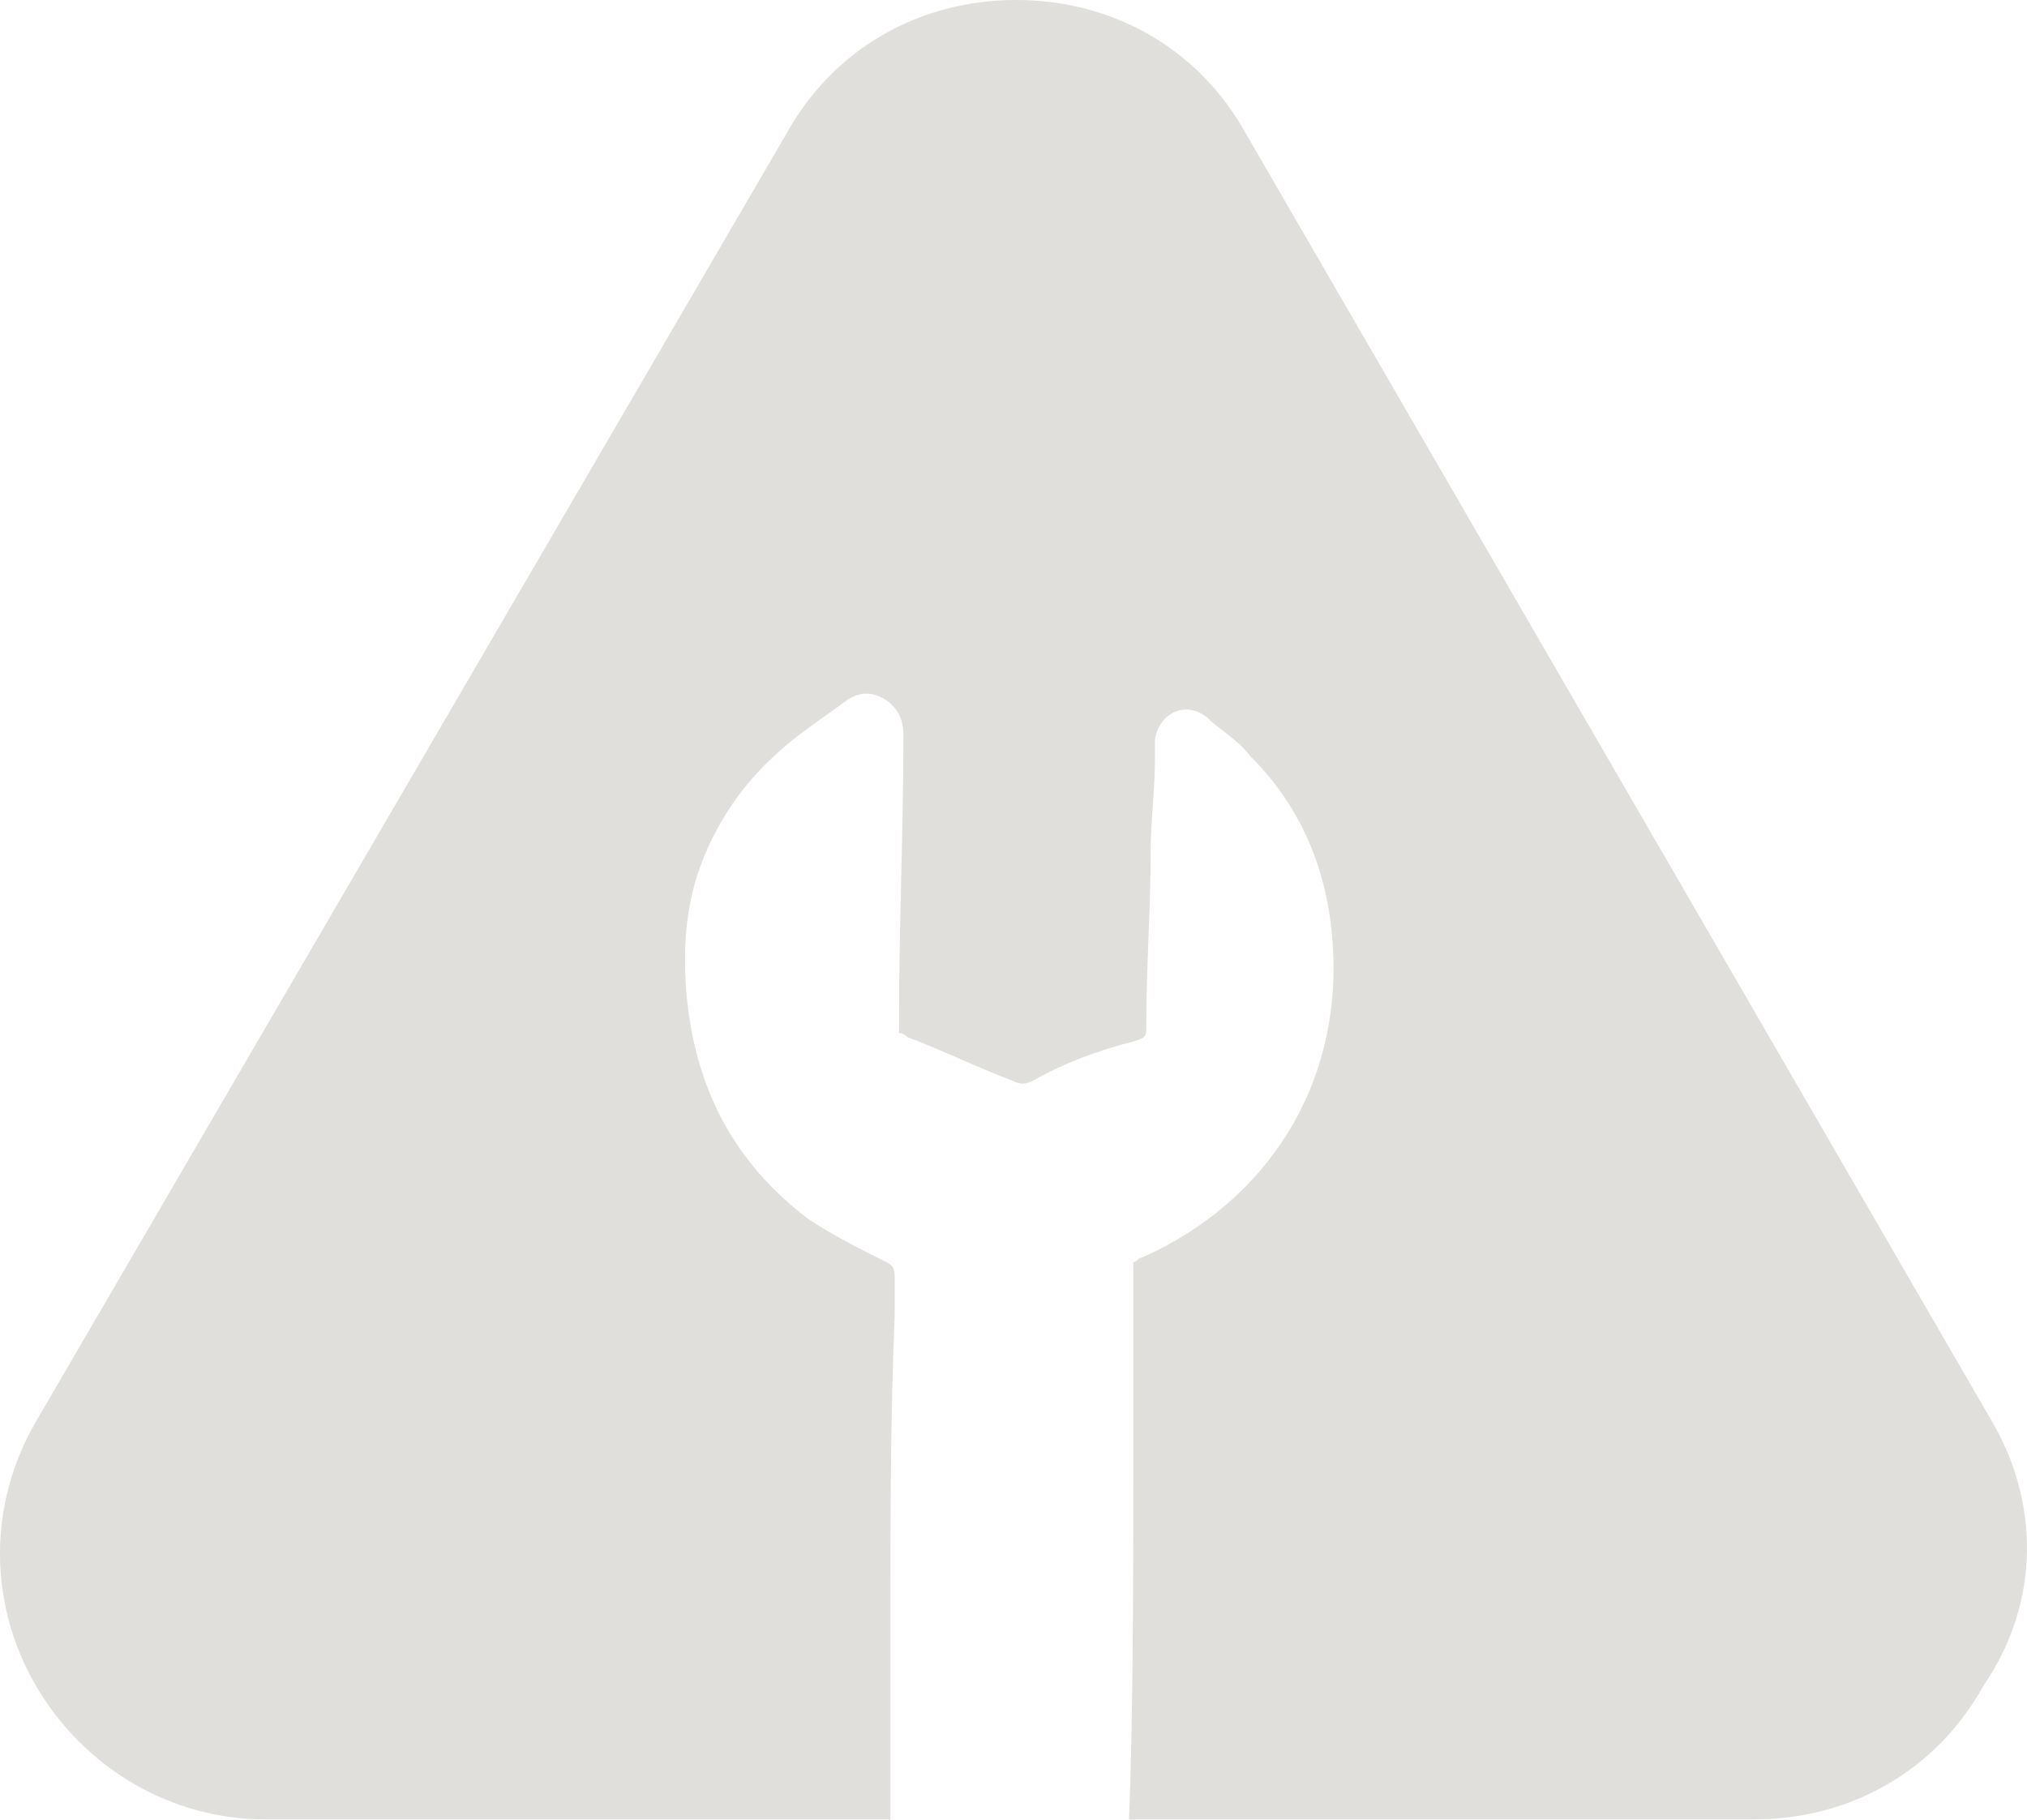
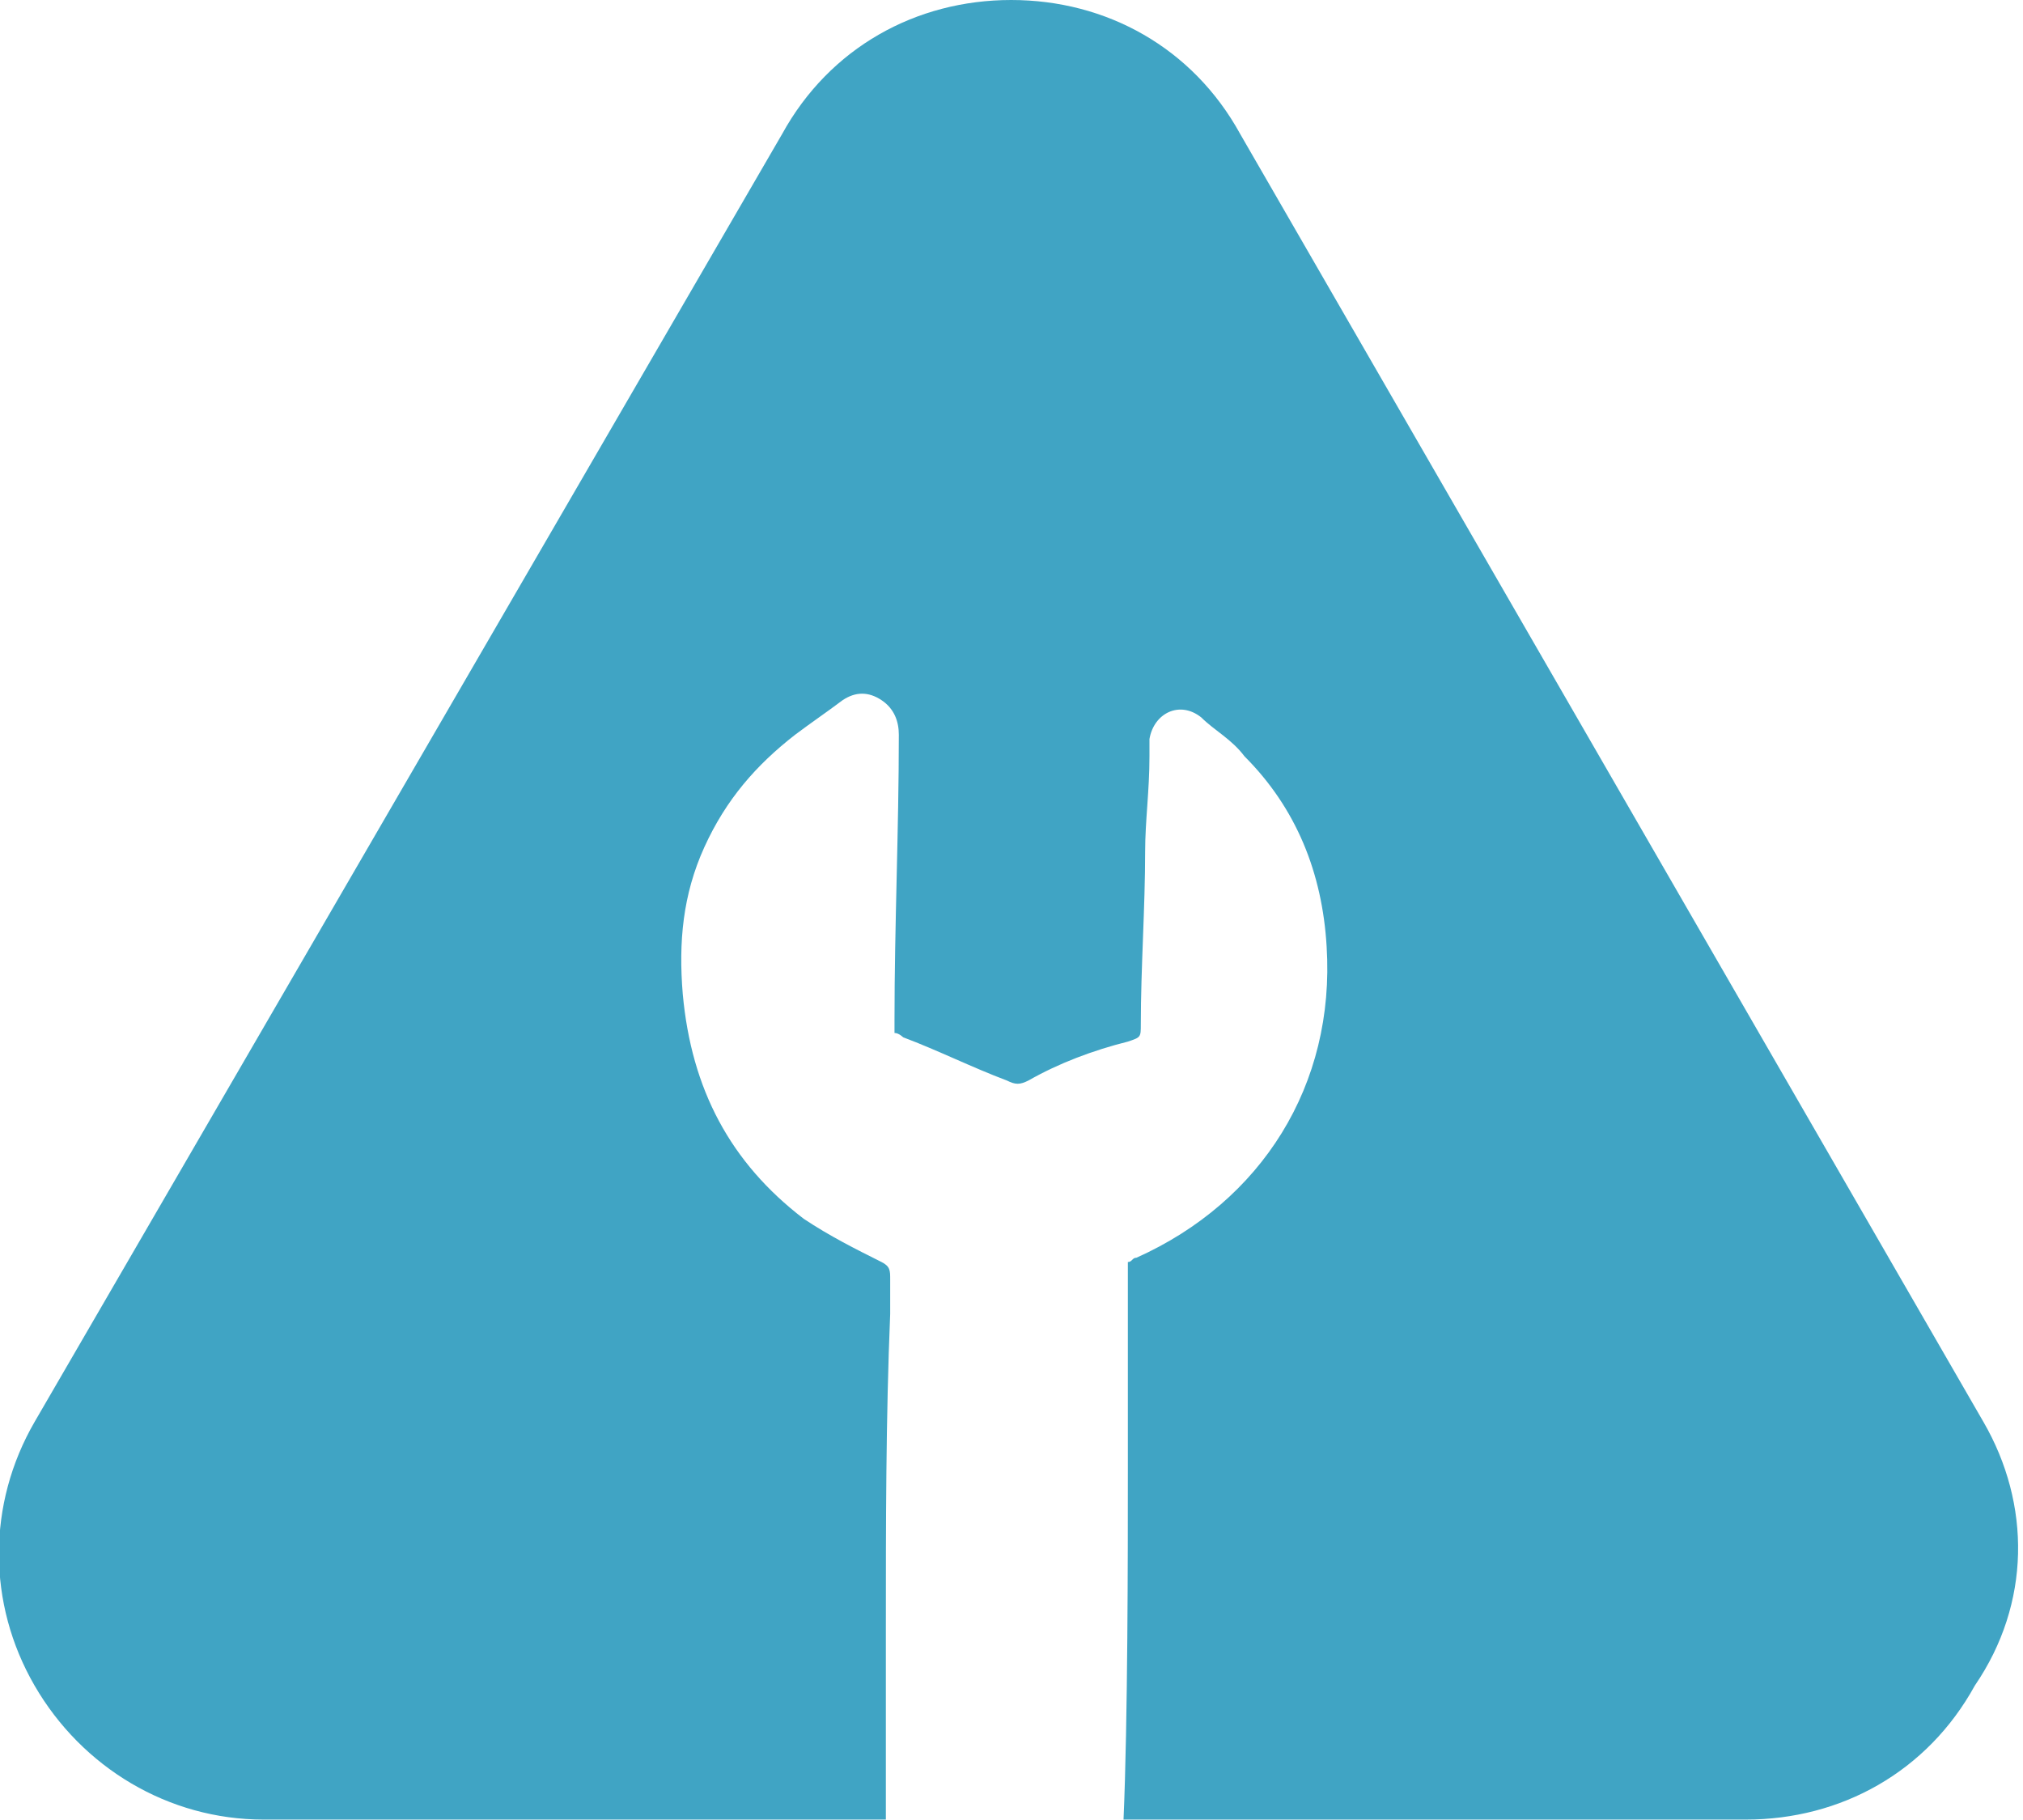
- <svg xmlns="http://www.w3.org/2000/svg" width="88" height="79" viewBox="0 0 88 79" fill="none">
-   <path d="M86.49 61.736L54.098 5.817C52.026 2.064 48.26 0 44.116 0C39.973 0 36.206 2.064 34.135 5.817L1.554 61.736C-0.518 65.302 -0.518 69.618 1.554 73.183C3.625 76.748 7.392 79 11.535 79H38.655C38.655 76.373 38.655 72.057 38.655 70.743C38.655 66.24 38.655 61.549 38.843 57.045C38.843 56.482 38.843 56.107 38.843 55.544C38.843 55.169 38.843 54.981 38.466 54.793C37.336 54.23 36.206 53.667 35.076 52.917C31.875 50.477 30.18 47.287 29.803 43.159C29.615 40.907 29.803 38.843 30.745 36.779C31.686 34.715 33.005 33.214 34.7 31.9C35.453 31.337 36.018 30.962 36.771 30.399C37.336 30.024 37.901 30.024 38.466 30.399C39.031 30.774 39.22 31.337 39.22 31.9C39.22 36.029 39.031 40.157 39.031 44.285C39.031 44.473 39.031 44.66 39.031 44.848C39.22 44.848 39.408 45.036 39.408 45.036C40.915 45.599 42.421 46.349 43.928 46.912C44.305 47.1 44.493 47.1 44.87 46.912C46.188 46.161 47.694 45.599 49.201 45.223C49.766 45.036 49.766 45.036 49.766 44.473C49.766 42.033 49.955 39.406 49.955 36.967C49.955 35.653 50.143 34.34 50.143 32.839C50.143 32.651 50.143 32.463 50.143 32.088C50.331 30.962 51.461 30.399 52.403 31.15C52.968 31.713 53.721 32.088 54.286 32.839C56.546 35.09 57.676 37.905 57.864 41.095C58.241 47.1 55.039 52.166 49.578 54.606C49.389 54.606 49.389 54.793 49.201 54.793C49.201 55.356 49.201 55.919 49.201 56.67C49.201 59.109 49.201 61.549 49.201 63.988C49.201 67.366 49.201 74.684 49.013 79H76.132C80.275 79 84.042 76.936 86.114 73.183C88.562 69.618 88.562 65.302 86.49 61.736Z" fill="#E1DFDB" />
+ <svg xmlns="http://www.w3.org/2000/svg" width="328" height="295" fill="none" viewBox="0 0 328 295">
+   <path fill="#40A4C4" d="M321.589 230.534 201.08 21.722C193.374 7.708 179.361 0 163.947 0c-15.414 0-29.426 7.708-37.133 21.722L5.605 230.534c-7.707 13.314-7.707 29.43 0 42.744C13.312 286.591 27.325 295 42.738 295H143.63v-30.831c0-16.817 0-34.335.701-51.152v-5.606c0-1.401 0-2.102-1.402-2.803-4.203-2.102-8.407-4.204-12.611-7.007-11.911-9.109-18.216-21.021-19.618-36.437-.7-8.409 0-16.116 3.503-23.824 3.504-7.708 8.408-13.314 14.714-18.219 2.802-2.102 4.904-3.503 7.707-5.606 2.102-1.401 4.203-1.401 6.305 0 2.102 1.402 2.803 3.504 2.803 5.606 0 15.416-.701 30.832-.701 46.247v2.102c.701 0 1.401.701 1.401.701 5.605 2.102 11.21 4.905 16.816 7.007 1.401.701 2.101.701 3.503 0 4.904-2.803 10.509-4.905 16.114-6.306 2.102-.701 2.102-.701 2.102-2.803 0-9.109.701-18.919.701-28.029 0-4.905.7-9.81.7-15.415v-2.803c.701-4.204 4.905-6.307 8.408-3.504 2.102 2.102 4.904 3.504 7.006 6.307 8.408 8.408 12.611 18.919 13.312 30.831 1.401 22.423-10.509 41.342-30.828 50.451-.7 0-.7.701-1.401.701v34.335c0 12.613 0 39.941-.701 56.057h100.891c15.414 0 29.426-7.708 37.133-21.722 9.109-13.314 9.109-29.43 1.402-42.744Z" />
</svg>
